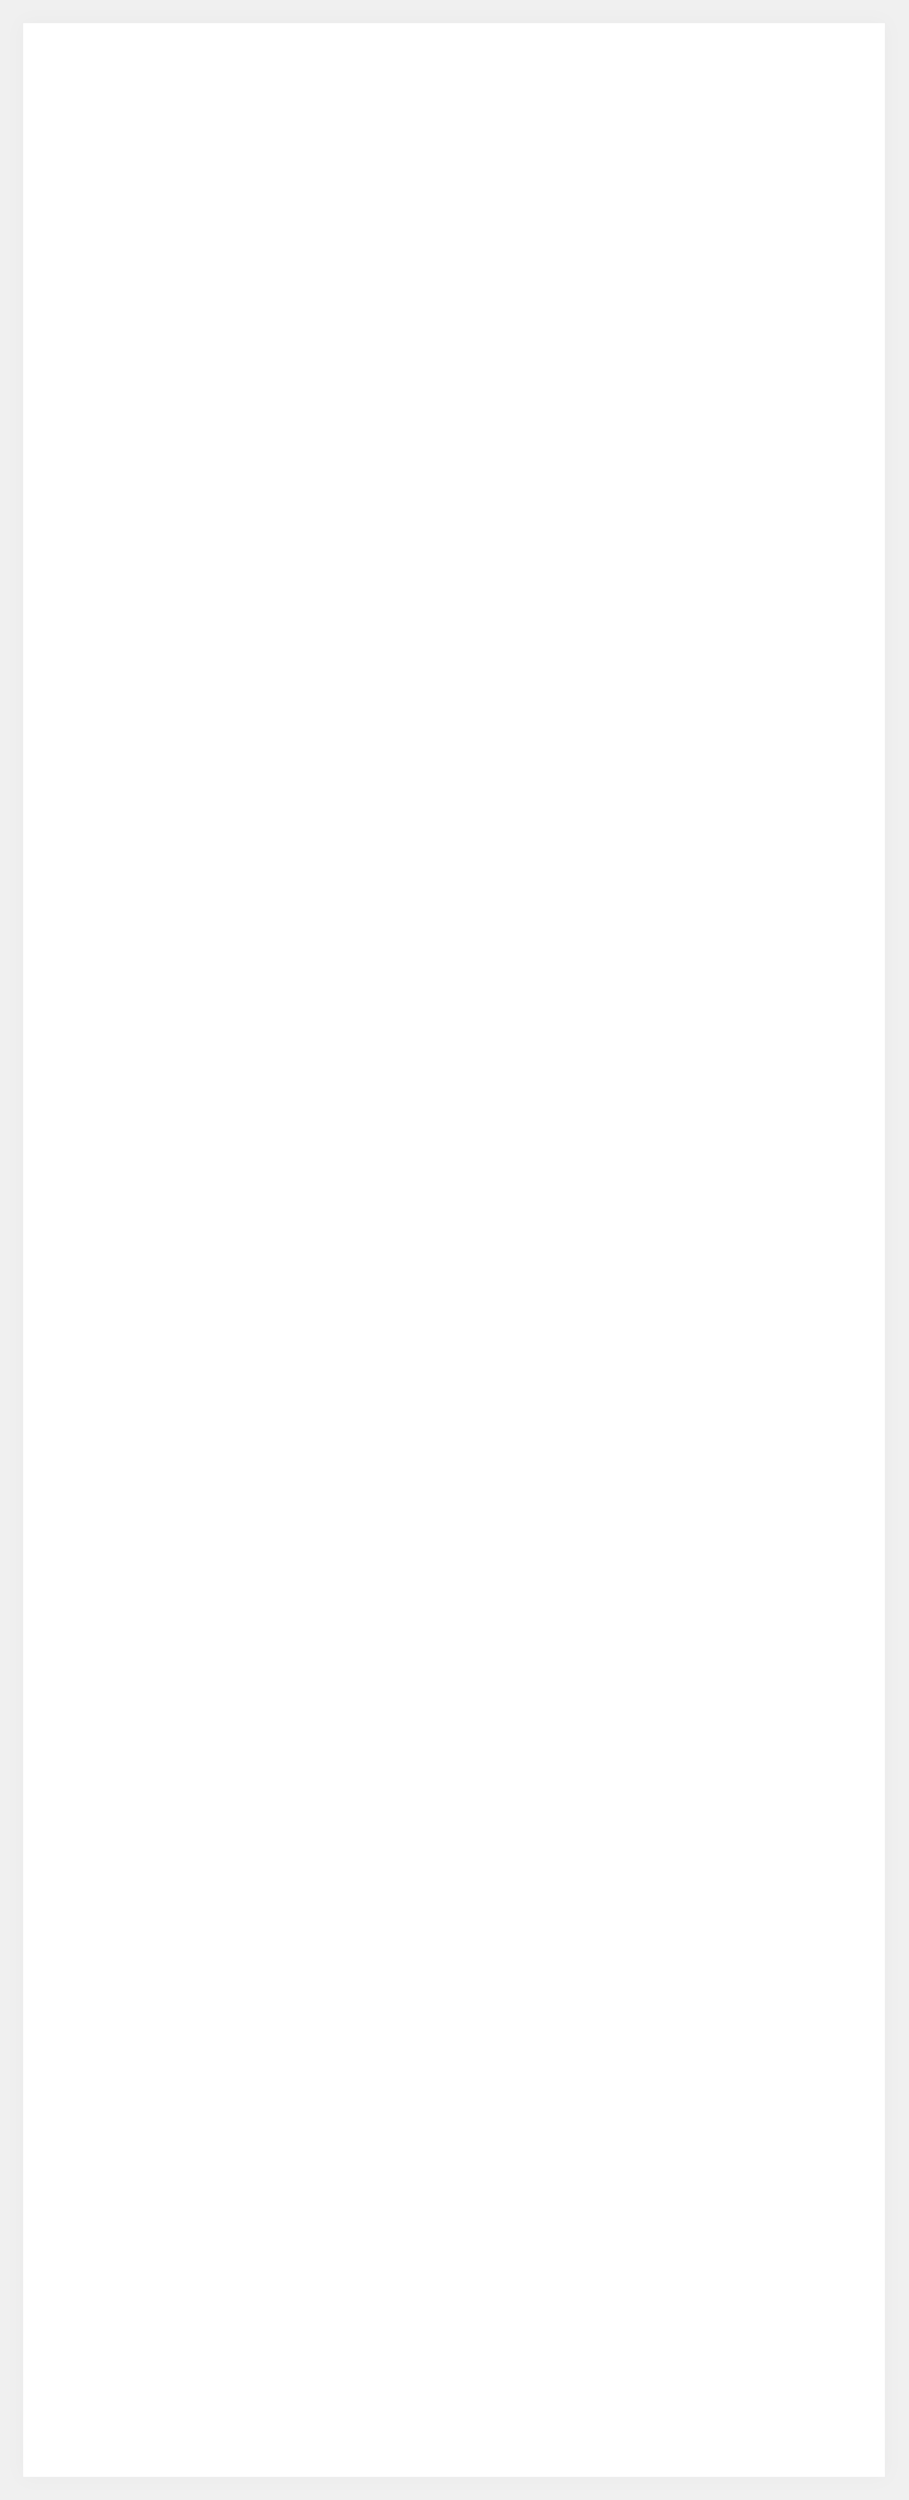
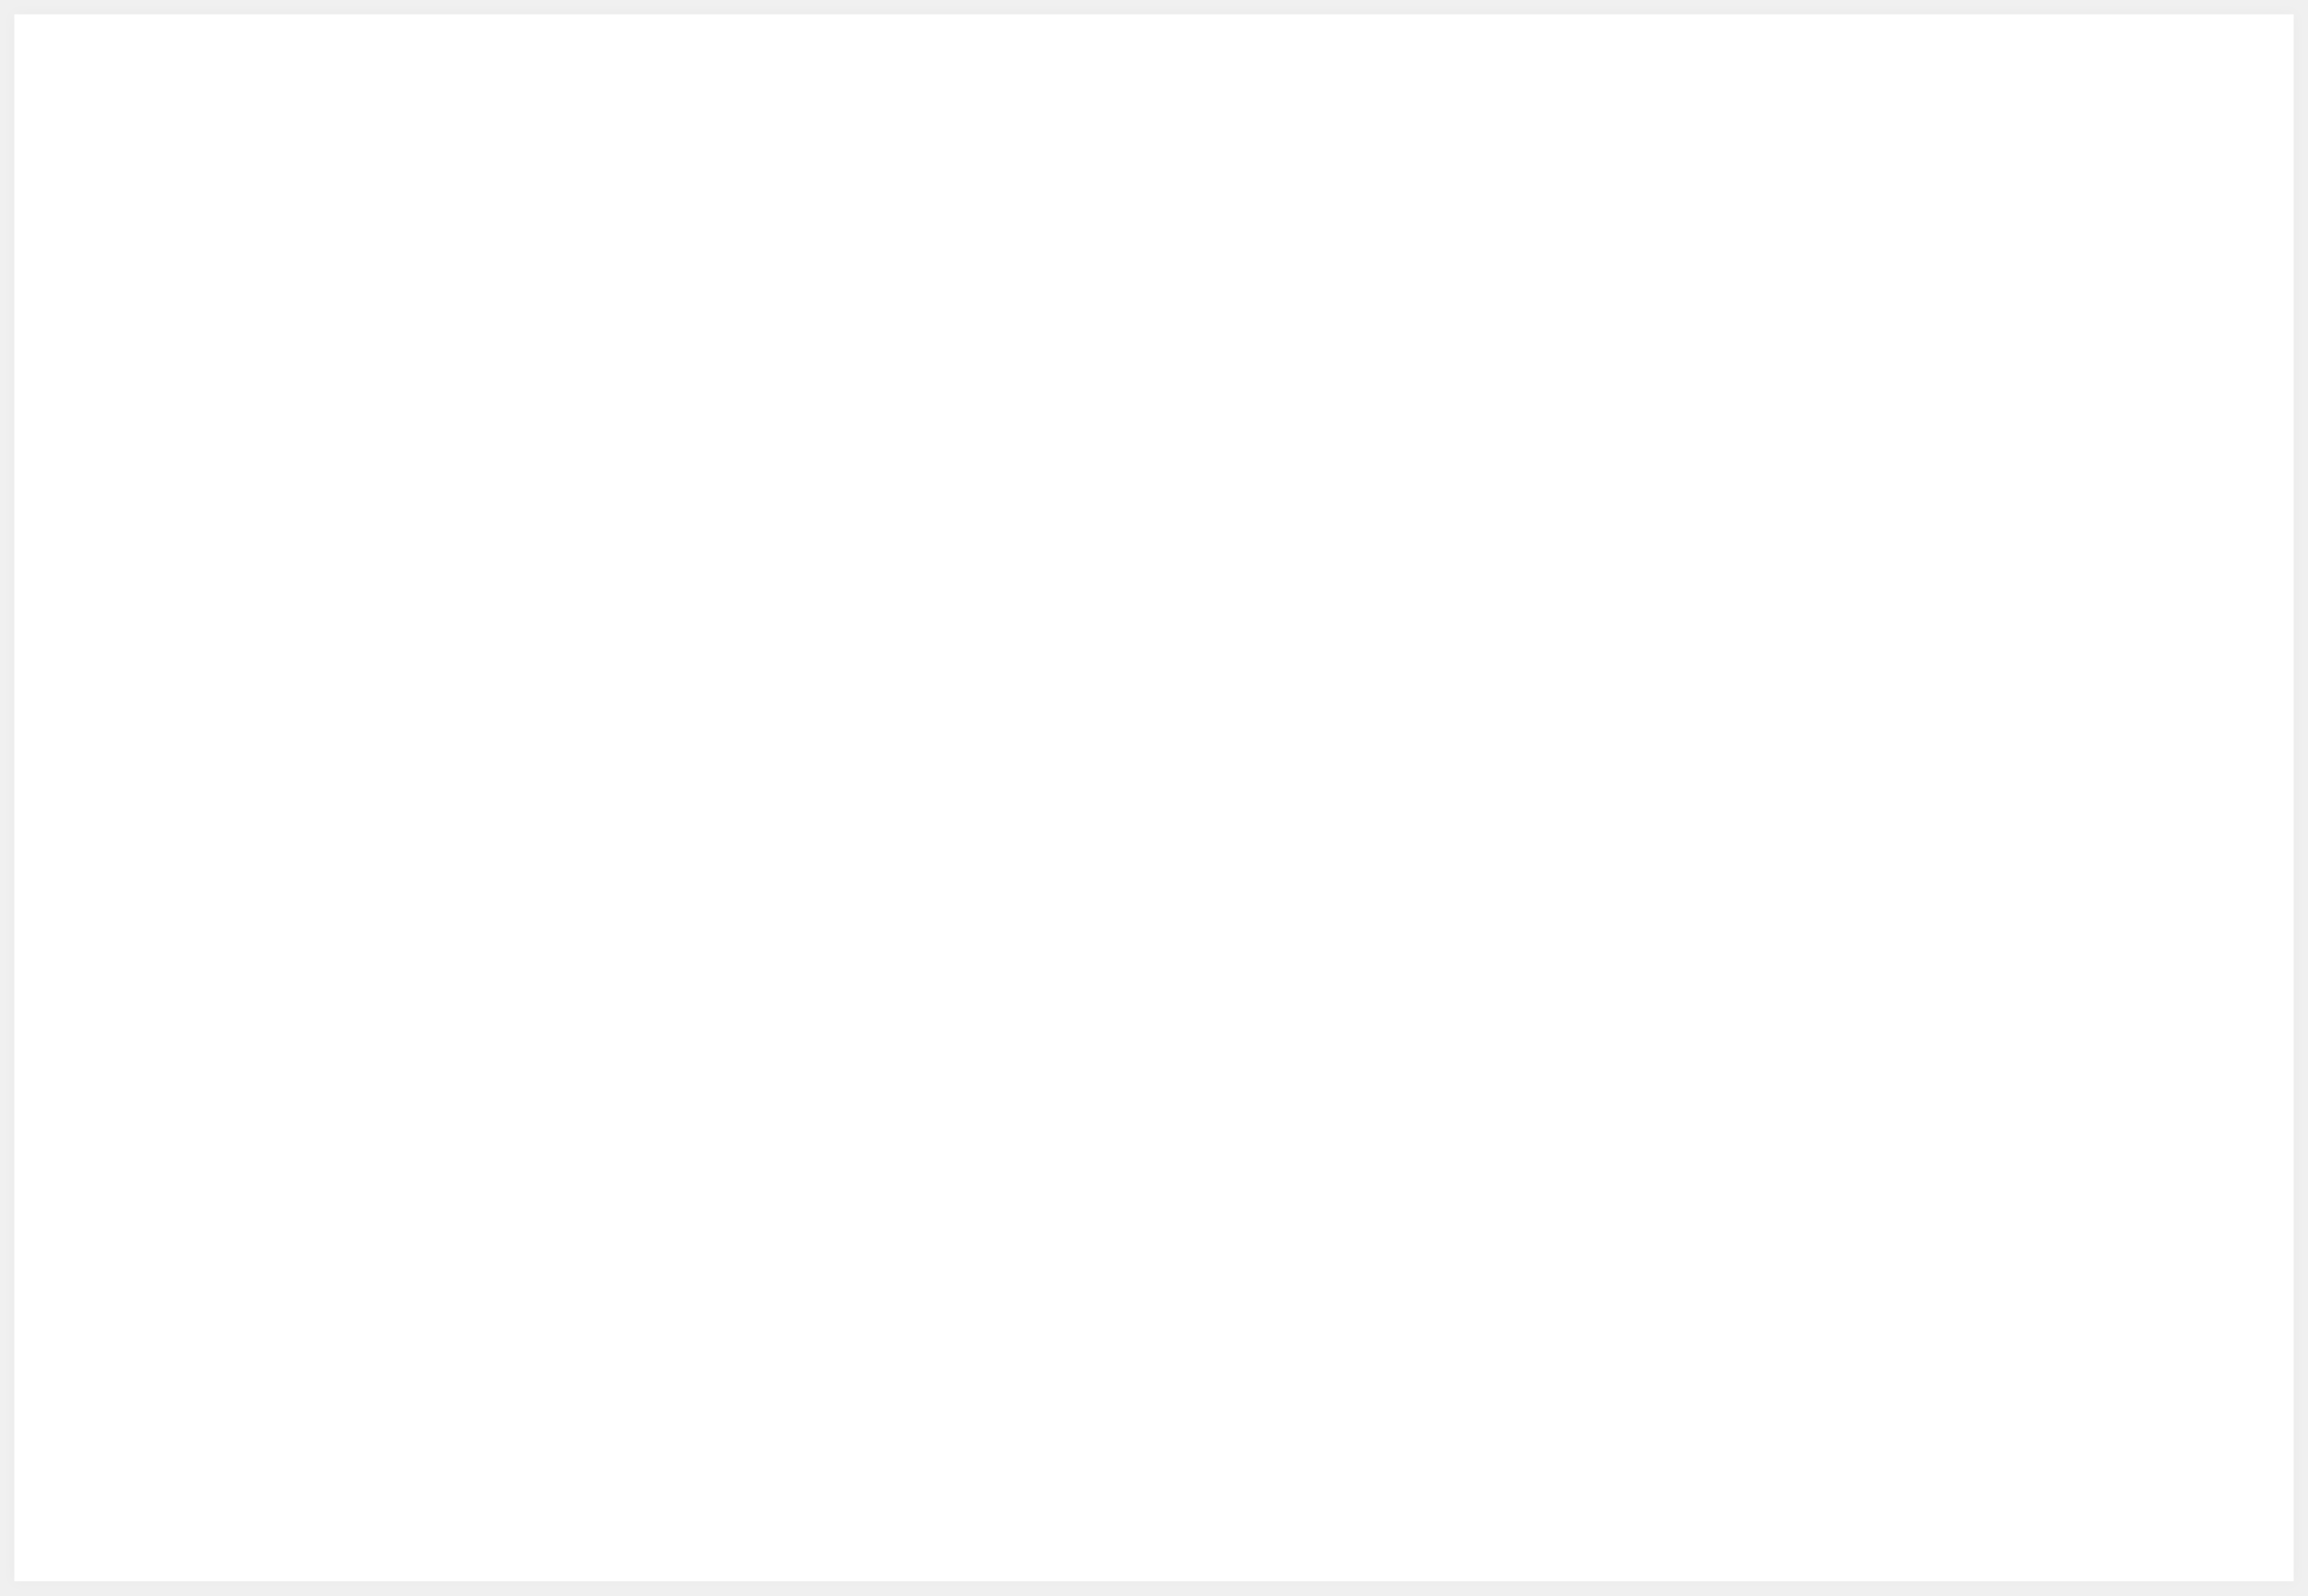
- <svg xmlns="http://www.w3.org/2000/svg" xmlns:xlink="http://www.w3.org/1999/xlink" version="1.1" width="235px" height="647px">
+ <svg xmlns="http://www.w3.org/2000/svg" xmlns:xlink="http://www.w3.org/1999/xlink" version="1.1" width="969px" height="670px">
  <defs>
-     <filter x="48px" y="128px" width="235px" height="647px" filterUnits="userSpaceOnUse" id="filter149">
+     <filter x="291px" y="105px" width="969px" height="670px" filterUnits="userSpaceOnUse" id="filter151">
      <feOffset dx="0" dy="0" in="SourceAlpha" result="shadowOffsetInner" />
      <feGaussianBlur stdDeviation="2.5" in="shadowOffsetInner" result="shadowGaussian" />
      <feComposite in2="shadowGaussian" operator="atop" in="SourceAlpha" result="shadowComposite" />
      <feColorMatrix type="matrix" values="0 0 0 0 0.031  0 0 0 0 0.031  0 0 0 0 0.031  0 0 0 0.027 0  " in="shadowComposite" />
    </filter>
-     <g id="widget150">
-       <path d="M 54 134  L 277 134  L 277 769  L 54 769  L 54 134  Z " fill-rule="nonzero" fill="#ffffff" stroke="none" />
+     <g id="widget152">
+       <path d="M 297 111  L 1254 111  L 1254 769  L 297 769  L 297 111  Z " fill-rule="nonzero" fill="#ffffff" stroke="none" />
    </g>
  </defs>
-   <g transform="matrix(1 0 0 1 -48 -128 )">
-     <use xlink:href="#widget150" filter="url(#filter149)" />
-     <use xlink:href="#widget150" />
+   <g transform="matrix(1 0 0 1 -291 -105 )">
+     <use xlink:href="#widget152" filter="url(#filter151)" />
+     <use xlink:href="#widget152" />
  </g>
</svg>
